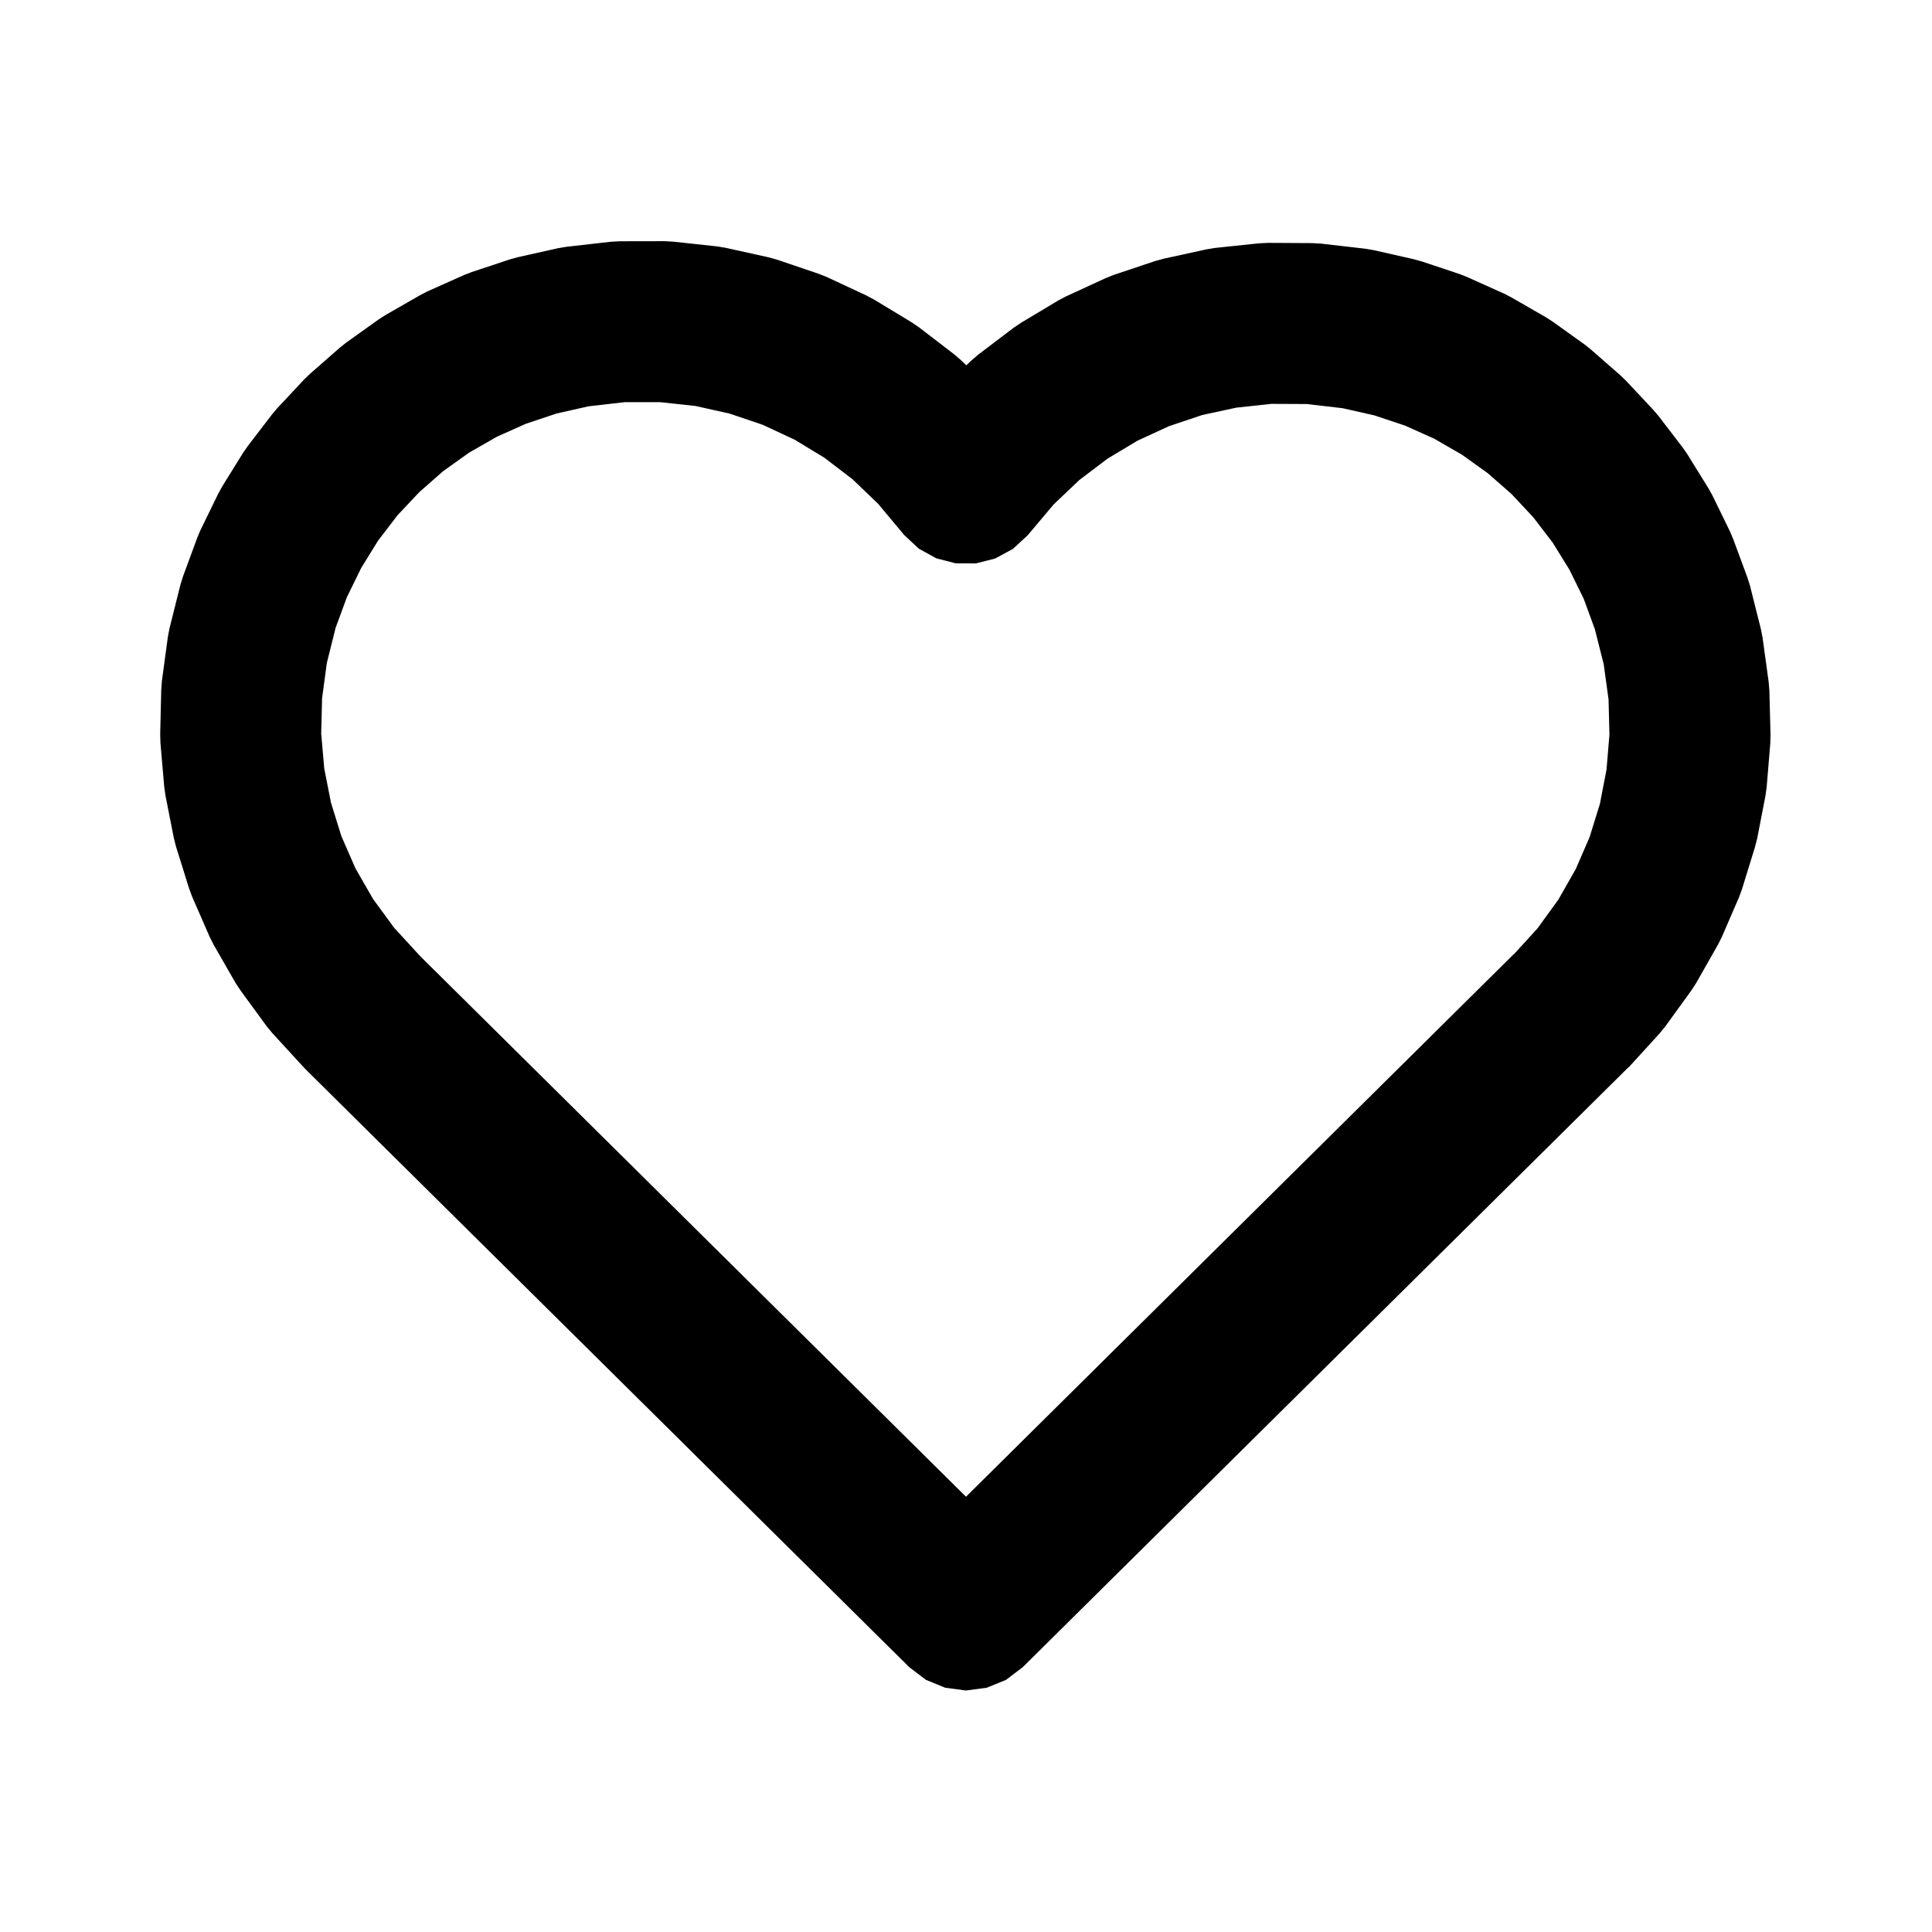
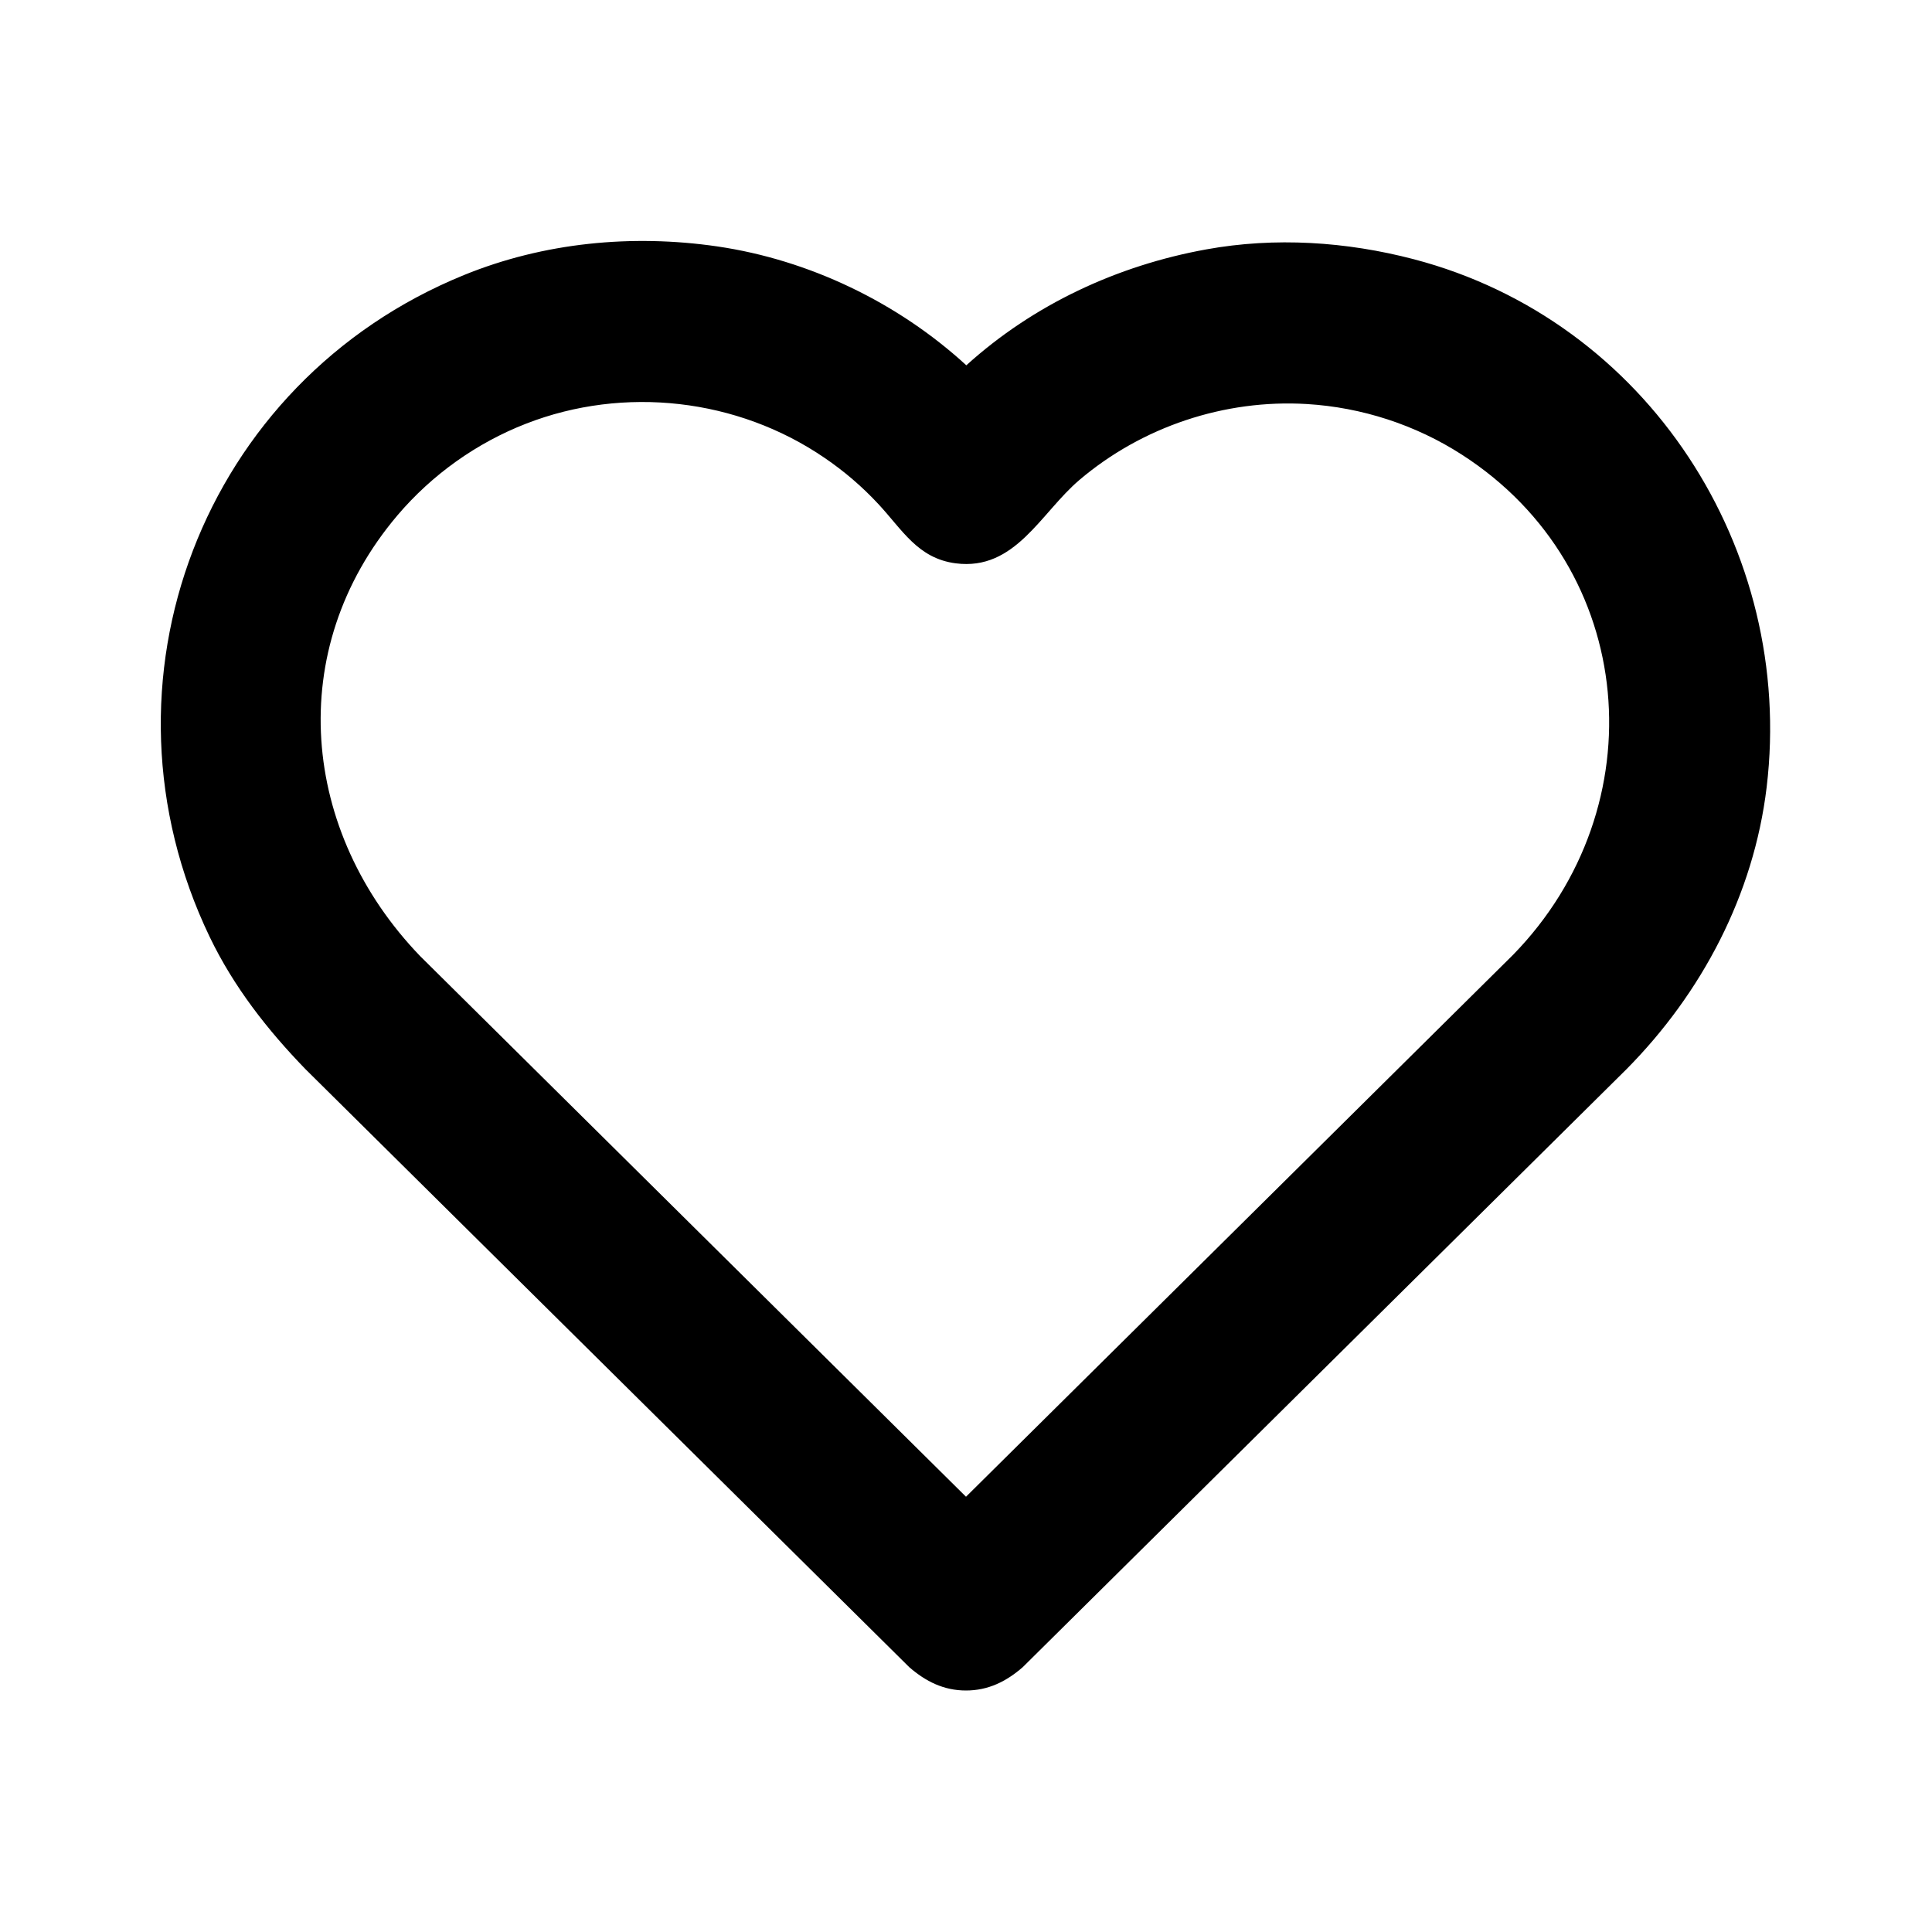
<svg xmlns="http://www.w3.org/2000/svg" width="24" height="24" viewBox="0 0 24 24" fill="currentColor">
-   <path d="     M17.66 3.247L18.136 3.406L18.229 3.443L18.683 3.647L18.771 3.692L19.2 3.939L19.283 3.992L19.684 4.279L19.761 4.34L20.132 4.665L19.473 5.417L20.132 4.665L20.203 4.734L20.54 5.094L20.604 5.169L19.81 5.777L20.604 5.169L20.905 5.562L20.961 5.643L21.223 6.066L21.272 6.154L21.492 6.605L21.531 6.698L21.707 7.174L20.769 7.52L21.707 7.174L21.739 7.276L21.875 7.817L21.896 7.926L20.905 8.062L21.896 7.926L21.971 8.472L21.98 8.582L20.98 8.608L21.98 8.582L21.994 9.128L20.994 9.154L21.994 9.128L21.991 9.237L21.946 9.779L21.931 9.886L21.828 10.418L20.846 10.228L21.828 10.418L21.801 10.523L21.641 11.041L21.604 11.143L20.686 10.746L21.604 11.143L21.388 11.642L20.47 11.244L21.388 11.642L21.339 11.739L21.069 12.214L20.2 11.719L21.069 12.214L21.009 12.306L20.685 12.753L20.615 12.839L20.239 13.251L20.206 13.279L20.204 13.283L12.704 20.711L12.497 20.868L12.257 20.966L12 21L11.743 20.966L11.503 20.868L11.296 20.711L3.796 13.283L3.764 13.249L3.385 12.836L3.314 12.75L2.988 12.304L3.795 11.713L2.988 12.304L2.927 12.212L2.654 11.736L2.605 11.639L2.387 11.139L2.349 11.037L2.187 10.518L3.141 10.22L2.187 10.518L2.16 10.413L2.055 9.88L2.04 9.772L1.993 9.229L1.99 9.119L2.003 8.571L3.002 8.595L2.003 8.571L2.011 8.461L2.085 7.913L2.106 7.804L2.242 7.261L3.212 7.504L2.242 7.261L2.274 7.159L2.45 6.681L2.489 6.588L3.388 7.026L2.489 6.588L2.71 6.135L3.609 6.573L2.71 6.135L2.758 6.047L3.021 5.623L3.078 5.541L3.38 5.147L3.444 5.071L3.782 4.71L3.853 4.642L4.512 5.394L3.853 4.642L4.225 4.316L4.302 4.255L4.883 5.068L4.302 4.255L4.705 3.967L4.788 3.914L5.218 3.667L5.307 3.621L5.763 3.417L5.856 3.381L6.334 3.222L6.432 3.195L6.929 3.084L7.034 3.066L7.59 3.003L7.703 3.997L7.59 3.003L7.702 2.997L8.254 2.996L8.365 3.002L8.91 3.061L9.017 3.079L9.55 3.197L9.654 3.226L10.169 3.401L10.27 3.441L10.763 3.671L10.859 3.722L11.325 4.004L11.416 4.066L11.851 4.4L11.934 4.471L12.004 4.538L12.071 4.474L12.155 4.403L12.59 4.073L12.68 4.012L13.147 3.732L13.242 3.682L13.735 3.455L14.153 4.363L13.735 3.455L13.835 3.415L14.349 3.243L14.454 3.214L14.985 3.098L15.093 3.08L15.636 3.023L15.746 3.017L16.297 3.02L16.408 3.026L16.962 3.09L17.067 3.108L17.562 3.22L17.66 3.247L17.343 4.195Z     M19.099 11.533L19.358 11.176L19.574 10.797L19.747 10.398L19.875 9.984L19.957 9.558L19.993 9.125L19.982 8.689L19.922 8.252L19.812 7.816L19.673 7.437L19.496 7.077L19.287 6.739L19.046 6.425L18.777 6.137L18.48 5.877L18.16 5.648L17.817 5.45L17.454 5.287L17.073 5.16L16.679 5.071L16.233 5.019L15.792 5.017L15.358 5.064L14.933 5.156L14.522 5.294L14.129 5.475L13.756 5.699L13.408 5.963L13.089 6.266L12.765 6.651L12.582 6.819L12.363 6.938L12.122 6.999L11.873 6.998L11.632 6.936L11.414 6.816L11.232 6.646L10.909 6.259L10.59 5.953L10.242 5.687L9.87 5.461L9.475 5.277L9.064 5.138L8.638 5.043L8.202 4.996H7.76L7.313 5.047L6.917 5.136L6.535 5.263L6.171 5.426L5.827 5.623L5.505 5.853L5.208 6.114L4.937 6.402L4.696 6.717L4.486 7.057L4.309 7.419L4.169 7.799L4.06 8.236L4.001 8.674L3.99 9.112L4.028 9.547L4.112 9.973L4.241 10.388L4.416 10.788L4.634 11.167L4.895 11.524L5.22 11.878L12 18.593L18.796 11.861L18.808 11.852Z     M4.173 5.755L3.964 5.595Z" />
+   <path d="     M12.004 4.538C12.839 3.782 13.88 3.298 14.985 3.098C15.839 2.943 16.725 3.001 17.562 3.22C20.467 3.981 22.299 6.828 21.946 9.779C21.786 11.112 21.142 12.336 20.204 13.283L12.704 20.711C12.5 20.888 12.276 21 12 21C11.724 21 11.5 20.888 11.296 20.711L3.796 13.283C3.32 12.792 2.903 12.258 2.605 11.639C1.086 8.477 2.516 4.74 5.763 3.417C6.756 3.012 7.852 2.907 8.91 3.061C10.052 3.228 11.155 3.759 12.004 4.538Z     M12 18.593L18.796 11.861C20.588 10.025 20.351 7.057 18.16 5.648C17.584 5.277 16.916 5.06 16.233 5.019C15.212 4.958 14.187 5.301 13.408 5.963C12.928 6.371 12.612 7.093 11.873 6.998C11.4 6.937 11.209 6.58 10.909 6.259C10.709 6.044 10.485 5.852 10.242 5.687C9.162 4.949 7.754 4.788 6.535 5.263C5.918 5.503 5.365 5.898 4.937 6.402C3.52 8.073 3.738 10.339 5.22 11.878Z" />
</svg>
